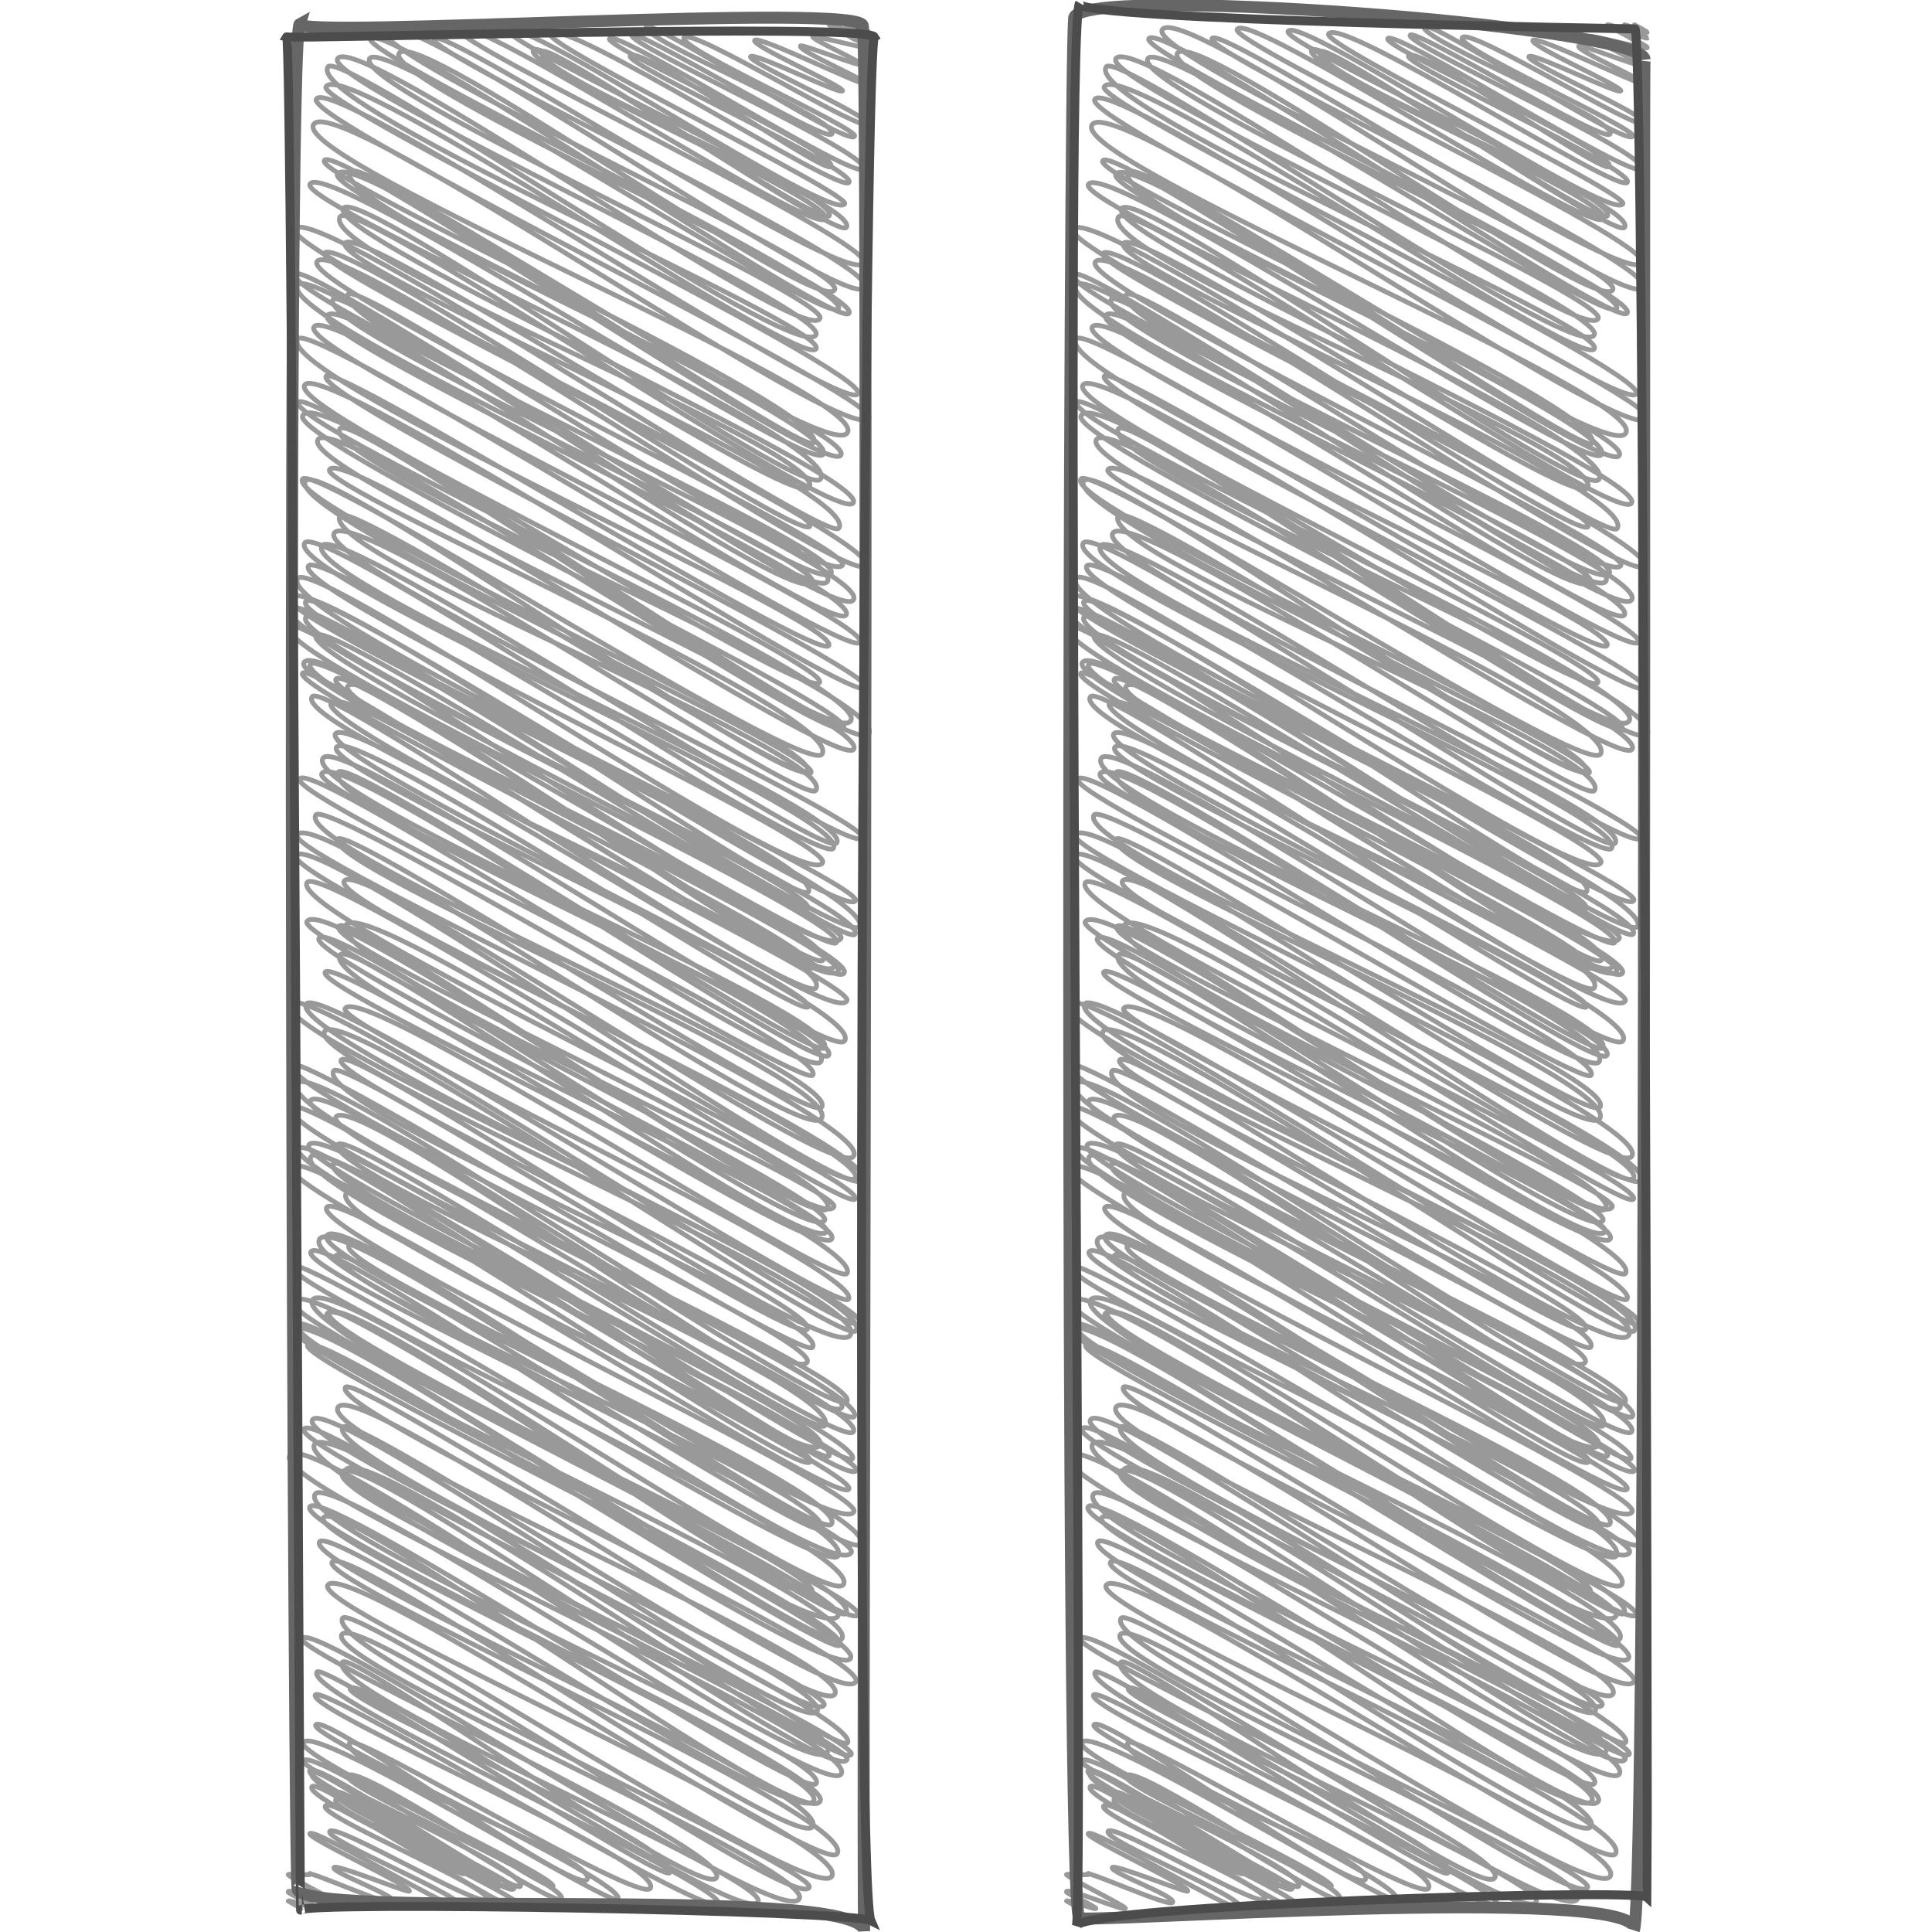
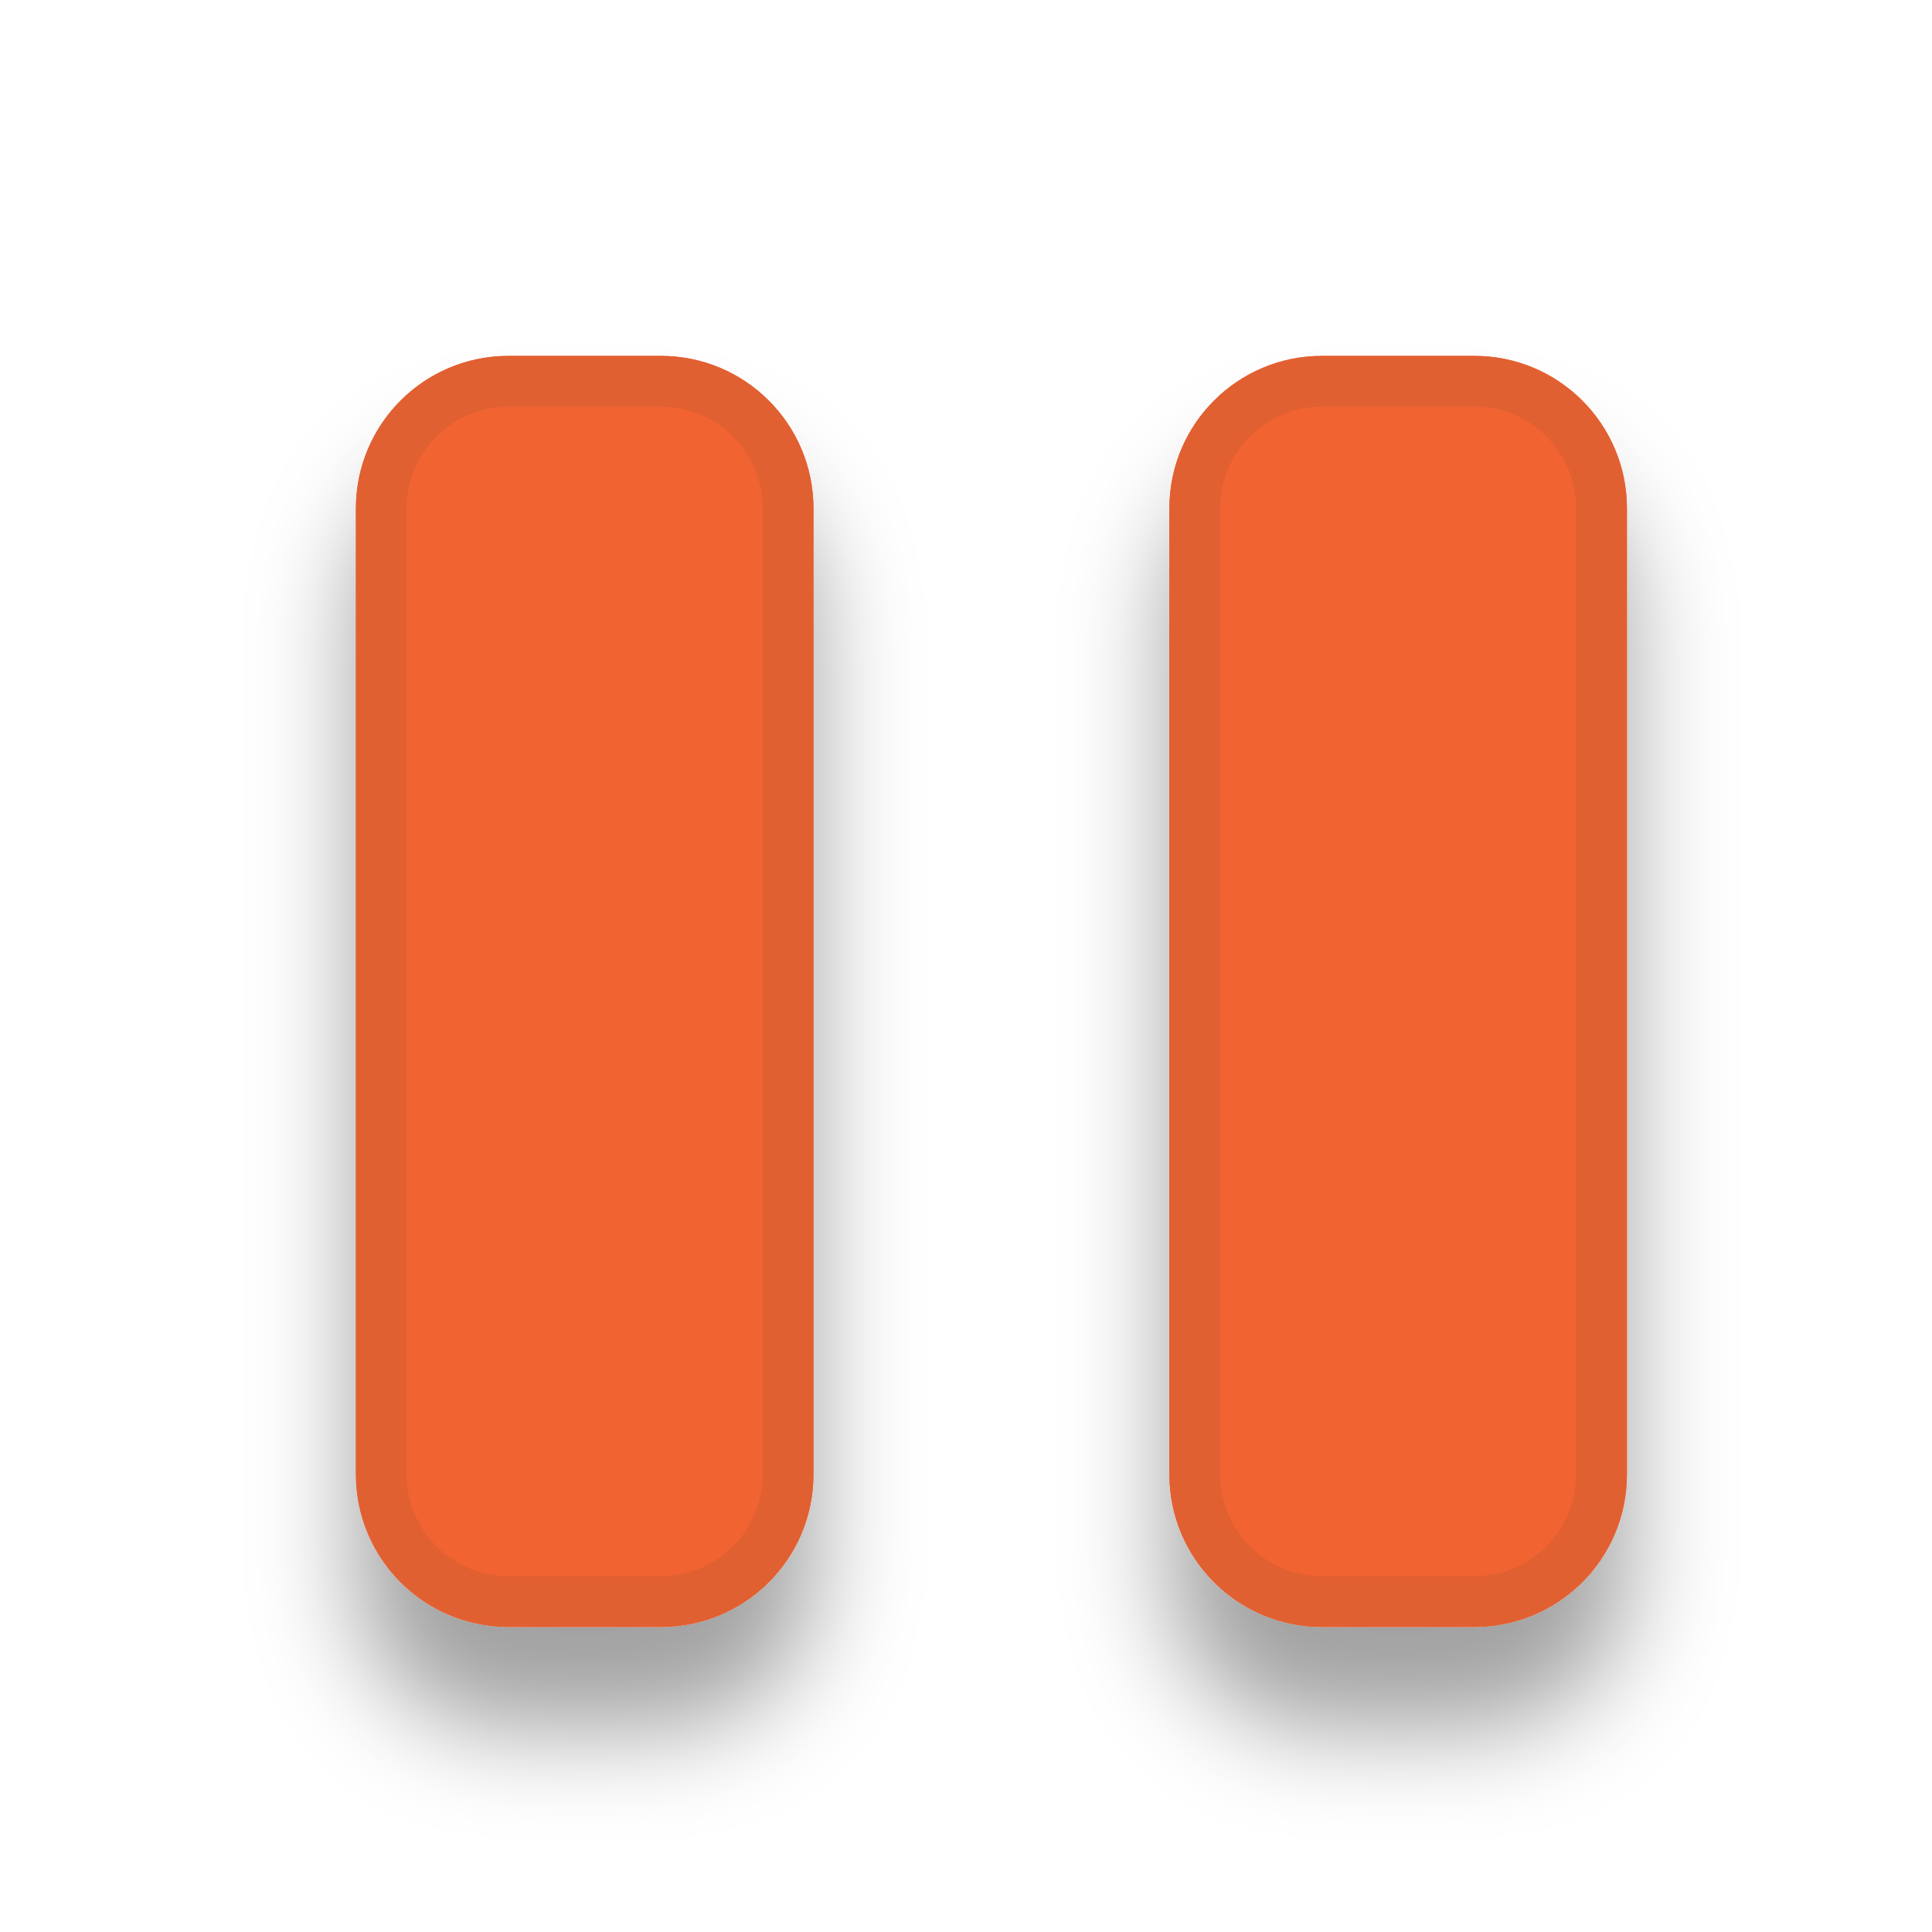
- <svg xmlns="http://www.w3.org/2000/svg" id="Layer_1" data-name="Layer 1" viewBox="0 0 512 512">
-   <path d="M226.9,6.56s3.41,1.91,3.39,2c-.12.2-6-2.16-6.11-2s6.19,3.39,6.11,3.53c-.27.47-10-4-10.29-3.46-.18.31,6.82,3.57,6.66,3.84S220,6.13,219.75,6.56s10.84,5.56,10.54,6.08S215.63,9.29,215.4,9.7c-.45.78,13.13,6.65,12.73,7.35s-15.62-5.49-16-4.86c-.74,1.29,17.78,9.09,17.28,10s-28.54-13-29.42-11.5S223.93,23,223.27,24.09,199.7,13.69,198.92,15c-.91,1.57,32,15.85,30.85,17.81C228.38,35.26,183,6.91,181.24,10c-1.64,2.84,46.41,24.06,45.23,26.1-1.77,3.06-53.89-31.37-55.24-29-1.86,3.23,51.46,24.54,49.22,28.41-1.53,2.64-51.82-28.23-53-26.19-1.4,2.42,63.67,31.44,61.37,35.42-2,3.44-65.62-37.41-67.31-34.49-1.32,2.29,60.92,30,58.67,33.86C218.81,46.5,169.07,11.3,167,14.85c-1.34,2.32,60,30,58,33.48S148.81,3.85,145.83,9c-1.72,3,79.56,42.26,78,45-3.06,5.3-86-50.47-88.73-45.7-1.84,3.18,87.73,43.59,84.68,48.87-2,3.52-74.36-46.48-76.1-43.47-3.43,5.93,84.27,40.25,80.64,46.54-2.16,3.74-80.57-51.08-83-46.93-2.75,4.77,80.19,39.77,77.37,44.65s-94-55.53-97.12-50.17c-2.08,3.6,110.55,56.32,107.31,61.93-4.05,7-111.61-63.56-113.95-59.52s118.1,59.36,114.29,66C224.87,83.73,106.68-.55,101.79,7.9c-4,7,122.82,63,119.39,68.9-4.24,7.35-110.95-70.39-115.42-62.65C101.43,21.65,228.38,77.09,225,83,222.14,87.88,101.54,4.52,98.21,10.27c-2.51,4.35,127.44,65.58,124,71.55-2.9,5-120.4-73-124.27-66.27-4.38,7.59,122.45,63.5,119.34,68.87C212.73,92.29,94.14,7.48,89.45,15.59,85.75,22,220,82.19,216.23,88.75c-4.83,8.36-126.17-76.48-129.34-71-6,10.46,132.88,68.63,129.39,74.67S91.27,14.5,86.39,23c-2.77,4.79,144.39,75.43,141,81.35C223.64,110.75,88,19,83.83,26.26c-3.36,5.82,149.61,79,146.43,84.51C225.27,119.41,88.83,23.11,83.1,33c-5.63,9.76,147.24,71.67,141.48,81.65-5.2,9-128.69-74.66-131.86-69.17C87,55.32,227,113.37,222.84,120.6,219,127.32,89,37.18,85.95,42.52c-2.72,4.71,134.69,66.22,129.7,74.85C213.26,121.51,94,38.19,89.43,46.11c-3.27,5.66,133.43,66.11,128.71,74.28-3.41,5.9-131.67-79.14-136-71.59-3.23,5.58,141.36,67.68,135.34,78.1C213.57,133.61,94.82,48.53,91,55.23c-4.34,7.52,139.26,70.82,135.13,78-3.88,6.72-132.3-82.11-136-75.78-6,10.44,129.79,62.35,124.35,71.76-3.6,6.23-119.61-70.6-123-64.77-3.72,6.44,136.91,65,130.84,75.51-2.89,5-139.54-87.32-144.19-79.27-3.45,6,139.55,73.49,136.49,78.77C211.83,144.28,89.49,61.14,86,67.11c-2.77,4.8,147.63,75.48,143.42,82.77C225.66,156.48,88.8,61.06,84,69.34c-4,6.93,142.26,75.27,139.3,80.39C219,157.13,94.9,73.35,92.24,78c-5.06,8.75,131.9,67.23,128,73.9-4.45,7.7-139.21-83.93-141.94-79.21-3.8,6.57,146.21,72.34,141,81.37C214.71,162,91,74.57,88.25,79.33c-5,8.67,142.94,70.94,137.94,79.6-4.74,8.21-142.82-91.14-147.32-83.35-5.55,9.61,139.93,72.57,136.39,78.71-4.63,8-124.22-78.07-128.49-70.68-3.82,6.61,141.78,71.9,137.48,79.34-3.67,6.35-136.57-84-141.05-76.28-4.07,7,148.19,77.57,144.74,83.53C224.75,175.72,82.21,84,78.86,89.84,73,100,223.22,164.86,219.63,171.08c-2.71,4.69-130.94-75.34-133.21-71.41-3.39,5.87,146.07,77.89,143.29,82.69-3.12,5.41-144.43-88.27-149-80.28-4.37,7.57,139.51,73.55,136.49,78.77-3.32,5.75-135.58-78.59-138.07-74.28C75.35,113,231,181.51,225.47,191c-5.23,9.06-132.17-83-135.4-77.38-5.42,9.39,146.2,70.42,140.16,80.88-4.61,8-144.15-94.53-150-84.39-3.93,6.8,146.45,77.38,143.36,82.73C220.23,198.67,89,108.28,84.25,116.54c-5,8.73,146.77,73.78,142,82-3.66,6.33-134.82-81.19-138.93-74.07-2.8,4.84,136.6,64.87,130.55,75.34C214,206.52,83.1,121.89,80.17,127c-4.3,7.44,137.8,70.16,133.74,77.18-3.78,6.55-129-83.64-133-76.7-5.29,9.16,137.09,71.94,134,77.32-2.69,4.66-122-73-124.81-68.15C84,147,222,199.52,216.24,209.43c-2.86,4.95-122.8-76.57-127.68-68.13s142.72,75.92,139.93,80.75c-3.38,5.85-139-84.65-143.18-77.4-5.43,9.4,141.53,69.91,136.43,78.73-3.07,5.32-137.21-86.12-141-79.47C75.46,153,226,215.82,220.85,224.8,217.79,230.08,85.11,144.21,81.73,150c-4.18,7.24,139.61,72.83,136.26,78.64C213,237.26,82.73,146.63,78.84,153.36c-5.72,9.9,150.63,80.57,147.87,85.34C223.06,245,84.46,153.38,81,159.44c-3.83,6.63,138.22,68.28,133.24,76.89-3,5.26-132.11-87.06-137.43-77.86-3.69,6.4,156.58,77.25,150.9,87.08-3.58,6.19-143.79-87-146.68-82-4.74,8.21,149.84,76.64,145.58,84-3,5.15-145.5-93.89-150-86.17-4.61,8,140.71,73.69,137.46,79.33-2.4,4.16-127.37-77.48-130.33-72.35-3.86,6.68,142,75.25,139.13,80.29C217.05,258.77,79.74,160.34,76.49,166c-4.71,8.16,148.89,77.35,145.18,83.78C219.08,254.22,85.32,170.67,82.25,176c-4.25,7.36,140.81,69.84,135.87,78.41-3,5.13-126.1-79.61-129.09-74.44-3.48,6,135.45,70.22,132,76.18C216,264.9,96.85,173.72,92.13,181.9c-3.87,6.7,135.3,69.51,131.58,75.93-4.28,7.41-138-91.18-143.18-82.22-3.85,6.66,144.94,76,141.64,81.74-4.89,8.46-139.51-83.26-142-78.94-2.86,5,138.73,72,135.23,78-2.84,4.92-123.29-77.67-127.67-70.09-3.93,6.81,139.63,73.85,136.71,78.9C219.4,274,86,179,82.68,184.7c-5.09,8.8,139.48,66.83,133.56,77.08-3.16,5.47-123.43-74.07-127.35-67.28s128,67.5,125.28,72.3c-2.24,3.87-121.07-75.5-125-68.75s140.43,67.79,134.69,77.73c-3.9,6.75-133.79-82.6-138.28-74.83-5.71,9.88,137.83,68.16,132.9,76.7-2.59,4.49-126-77.9-128.88-73-5.49,9.5,134.31,67.45,130,75C216.31,285.35,90,196.89,85.29,205c-3.35,5.8,138,66.32,132.26,76.33-4,6.9-134.76-80.74-138.13-74.9-2.93,5.07,140.19,71.12,136,78.46C213,289,86.58,211,83.67,216c-5.47,9.47,139.32,68.35,134.1,77.39-3,5.26-125.77-75.25-128.25-71-4.2,7.27,134.11,63.74,128.19,74-4.79,8.28-134.06-83.59-138.95-75.12-3.25,5.62,153.23,75.1,147.46,85.1-4.62,8-130.88-80.07-135-72.89-4,7,142.6,70.23,137.37,79.28-4.25,7.37-145.51-93.94-150.08-86-3.47,6,153,77.19,148.15,85.5C223.07,318.42,85,227.59,81.37,233.9c-5.1,8.83,148.51,78.22,145.27,83.83-2.54,4.4-129.81-81.54-135-72.55-6,10.32,132.08,69.93,129.35,74.65-4.9,8.49-128.09-79.78-131.24-74.33-3.51,6.07,134.64,65.88,129.52,74.74-4.34,7.52-132.84-84.8-137.93-76-2.95,5.1,140.49,73.46,137.19,79.17-4.47,7.74-130.34-81.17-134-74.75C81.31,254.19,222,321.36,219.1,326.38c-4.61,8-125.57-79.24-129-73.28-5.55,9.61,134.46,68,130.33,75.21C216.54,335,89.07,252.6,86.16,257.65s143.68,70.5,138.3,79.81c-2.78,4.81-128.61-77.78-133-70.19-2.79,4.83,137.8,69.4,133.41,77-2.68,4.64-139.94-84.71-143.72-78.18-5.22,9,150.59,78.19,146.82,84.73-2.88,5-146.87-92.39-151.23-84.84-5.31,9.2,156.16,76.18,150.12,86.64C223.73,358,90.86,264.92,86,273.38s145.46,69.86,139.36,80.42c-5.24,9.07-132-78-134.94-72.87-3.15,5.45,127.17,65,123.55,71.3-2.83,4.91-123-72.8-125.54-68.44-5.63,9.75,131.78,64.82,126.92,73.24-2.48,4.29-135.38-78.84-137.76-74.72-4.3,7.44,140.21,71.9,136.31,78.66C209,369.43,83.17,279,78.46,287.13c-5.87,10.17,150.15,77.05,146,84.25-3.45,6-137.65-87.51-142.19-79.67C78.56,298.14,227.4,365.49,223.08,373S93.72,287.83,89,296.07c-3.72,6.44,142,71.35,137.41,79.3C223.42,380.46,80,287.87,76.9,293.29c-4.81,8.33,154,77.88,149.25,86.13-3.32,5.74-133.7-81.16-136.62-76.1-4.35,7.54,135.09,64.06,129.07,74.48-2.71,4.69-132.27-82.14-136.76-74.36-3.81,6.6,148,76.41,144.07,83.14-2.45,4.24-134.47-83.48-137.6-78.07-4.22,7.3,133.4,66.93,129,74.47-5.08,8.79-134.45-85-138.21-78.54-4,6.93,150.86,80,147.8,85.3-3.51,6.08-139.76-91.39-144.52-83.15-5.38,9.32,141.65,71.76,137.32,79.25-2.26,3.92-124.62-75.24-128-69.47-5,8.67,126.16,65.62,123,71s-133-85.94-137.56-78.05c-3.72,6.45,150.81,80.1,147.81,85.3S90.17,313.74,86.56,320c-4,6.92,143,74.9,139.73,80.64-5,8.57-131.36-74.85-133.82-70.58-3.83,6.63,133,64.93,127.91,73.81-3.49,6-129.12-84.4-133.75-76.38C82.3,335,233.46,399.85,228.11,409.13c-4,7-138-90.17-143.43-80.73-5.92,10.25,138.17,67.49,132.87,76.68-2.36,4.09-126.17-76.32-128.43-72.41-3.75,6.49,139.8,73,136.47,78.76C219.92,421.22,86.27,325,82.4,331.74c-3.64,6.3,145.76,70.08,139.68,80.61-3.72,6.45-142-81.16-144.55-76.75-3.31,5.73,151.82,74.27,146,84.28C219.1,427.6,88,335.61,82.79,344.54c-5.5,9.52,147.83,77.76,144.56,83.42-3.55,6.14-135.76-87.59-140.14-80-3.58,6.2,131.38,68.06,128,73.88C211.07,429,91.14,340.45,86.68,348.17c-4.68,8.1,142.89,70.12,137.55,79.38-2.93,5.08-141.2-92.1-146.62-82.71-3.66,6.34,148.3,76.79,144.49,83.38-5.68,9.83-139.89-82.93-143.22-77.16-4.57,7.92,150,73.28,144.21,83.22-4,7-140.52-90.24-145.34-81.9-2.92,5.06,149,76.55,144.89,83.61-2.44,4.22-138.06-84.83-141.13-79.52-2.7,4.67,148.38,75.24,143.88,83S94,363.35,91.53,367.68c-3.95,6.84,139.37,70.9,135.25,78-5.09,8.81-132.2-81.42-137.22-72.71s136.89,67,131.68,76c-4.37,7.56-127.65-75.53-130.42-70.73-4.9,8.49,130.33,68.86,127.58,73.62-4.35,7.54-131.31-83-135.6-75.56S221.4,445.1,216.54,453.53c-4.36,7.55-132.51-80.91-136-74.81-3.25,5.62,148.56,75.35,144.06,83.13-2.69,4.65-136-88.14-141.28-79s145,77.31,142.26,82.1c-3.23,5.6-128.75-84.46-134-75.32-4.77,8.26,135.7,71.85,132.9,76.7C220,473.95,95,382.69,90.7,390.12c-4.83,8.37,134.36,64.17,128.57,74.19C213.67,474,82,376.71,76.78,385.77s151.6,74.91,146.15,84.34C218.44,477.9,87.8,388.5,83.49,396c-5.72,9.91,137.36,68.76,132.81,76.64-3.16,5.48-130.69-79.38-134.2-73.3-3.66,6.33,139.71,70.29,135.23,78-5.26,9.1-127.42-82.39-131.63-75.09-3.59,6.21,134.51,67,129.93,75C210.68,485.81,87.91,403,84.67,408.61c-4,7,136,66.29,130.7,75.42C211,491.52,91.54,407.92,88,414c-3.3,5.71,139.67,67.17,133.85,77.24-3.7,6.4-130.35-79.1-135-71.13-3.82,6.62,139.13,67.5,133.59,77.09-4.77,8.26-126.93-73.05-129.65-68.35-5.25,9.09,126.4,66.58,123.65,71.35-3.95,6.83-119.79-74.08-123.86-67-4.41,7.64,125.7,62.21,121.22,70-5.13,8.88-128.49-74.71-131.78-69-2.2,3.81,114.13,56,109.84,63.39-3.72,6.44-97-60.79-99.11-57.08C86,448.83,204.39,497.88,200.88,504c-4.12,7.13-105.66-60.76-108.07-56.6-2,3.46,88.72,41.9,84.69,48.88-1.73,3-91.8-56.14-93.51-53.17-3.67,6.35,109.1,56.6,106.34,61.37C187.7,509,85.46,445.88,83.56,449.17c-2.43,4.21,92.76,44.34,88.78,51.23-2.54,4.4-78.11-41.32-79.66-38.64-3.57,6.18,66.22,30.58,62.92,36.31-2.67,4.62-69.79-44.68-71.94-40.95-1.85,3.2,82.9,41.43,80.12,46.24-1.44,2.49-80.22-47-83.38-41.58-2.27,3.93,67.7,35.48,66.15,38.17-1,1.74-52.23-33.07-54.39-29.34-1.76,3.05,58.91,28.75,56.64,32.68-1.69,2.92-66-40.85-68.39-36.64-1.53,2.65,60,28.81,57.52,33.19-1.55,2.69-54-33.74-55.85-30.61s55.37,29.13,54.15,31.25c-1.94,3.35-52-33.63-53.64-30.77-2.6,4.51,53.4,27.22,51.84,29.92-1.65,2.85-43.8-26.83-45.1-24.59-2.56,4.43,45.23,21,43,24.82C131,502.16,90.6,474.06,89,476.8c-1.9,3.3,35.53,17.32,34.15,19.71-1.11,1.92-39-25.59-40.51-23-2.15,3.73,57.18,29.24,55.55,32.06-1.92,3.32-50-30.4-52-26.93-1.58,2.73,44.56,21.65,42.8,24.7-1.49,2.58-40.19-20.45-41.6-18s36.6,17.47,35,20.21c-1.11,1.92-39.22-21.42-40.27-19.61-.68,1.18,27.09,14,26.38,15.22-.34.6-19.4-7.27-20-6.24-.75,1.3,17,7.6,16,9.25-.8,1.38-22.18-8.35-22.64-7.55-.33.57.76-.71.26.15-.13.22-5.59-.22-5.74,0-.32.55,15.9,8.46,15.59,9-.44.77-15-5.46-15.59-4.48-.13.22,8,4.15,7.78,4.49s-7.48-4.87-7.78-4.35c-.11.18,7.61,4.2,7.53,4.35-.17.3-7.27-2.4-7.53-2,0,0,3.41,1.91,3.39,2" fill="none" stroke="#999" stroke-linecap="round" stroke-linejoin="round" stroke-width="1.27" />
-   <path d="M433.16,6.56s3.41,1.91,3.39,2c-.12.2-6-2.16-6.11-2s6.19,3.39,6.11,3.53c-.27.47-10-4-10.29-3.46-.18.31,6.82,3.57,6.66,3.84S426.25,6.13,426,6.56s10.84,5.56,10.54,6.08-14.66-3.35-14.9-2.94c-.45.78,13.13,6.65,12.73,7.35s-15.62-5.49-16-4.86c-.74,1.29,17.78,9.09,17.28,10s-28.54-13-29.42-11.5S430.18,23,429.53,24.09,405.95,13.69,405.18,15c-.91,1.57,32,15.85,30.86,17.81C434.63,35.26,389.3,6.91,387.49,10c-1.64,2.84,46.41,24.06,45.23,26.1-1.77,3.06-53.89-31.37-55.24-29-1.87,3.23,51.46,24.54,49.22,28.41-1.53,2.64-51.82-28.23-53-26.19-1.4,2.42,63.67,31.44,61.37,35.42-2,3.44-65.62-37.41-67.31-34.49-1.32,2.29,60.92,30,58.67,33.86-1.37,2.38-51.11-32.82-53.16-29.27-1.34,2.32,60,30,58,33.48S355.06,3.85,352.08,9c-1.72,3,79.56,42.26,78,45-3.06,5.3-86-50.47-88.73-45.7C339.5,11.47,429.06,51.88,426,57.16c-2,3.52-74.36-46.48-76.1-43.47-3.43,5.93,84.27,40.25,80.64,46.54C428.4,64,350,9.15,347.59,13.3c-2.75,4.77,80.19,39.77,77.37,44.65s-94-55.53-97.12-50.17c-2.08,3.6,110.55,56.32,107.31,61.93-4.05,7-111.61-63.56-113.95-59.52s118.1,59.36,114.29,66C431.12,83.73,312.93-.55,308,7.9c-4,7,122.82,63,119.39,68.9C423.19,84.14,316.49,6.41,312,14.15c-4.33,7.5,122.61,62.94,119.23,68.8-2.85,4.93-123.45-78.43-126.78-72.68-2.51,4.35,127.44,65.58,124,71.55-2.9,5-120.4-73-124.27-66.27-4.38,7.59,122.45,63.5,119.34,68.87C419,92.29,300.39,7.48,295.71,15.59,292,22,426.27,82.19,422.48,88.75c-4.83,8.36-126.17-76.48-129.34-71C287.1,28.22,426,86.39,422.52,92.43S297.52,14.5,292.64,23c-2.77,4.79,144.39,75.43,141,81.35-3.72,6.44-139.37-85.26-143.53-78-3.36,5.82,149.61,79,146.43,84.51-5,8.64-141.43-87.66-147.16-77.74-5.63,9.76,147.24,71.67,141.48,81.65-5.2,9-128.69-74.66-131.86-69.17-5.67,9.81,134.31,67.86,130.13,75.09-3.88,6.72-133.81-83.42-136.9-78.08-2.72,4.71,134.69,66.22,129.7,74.85-2.39,4.14-121.65-79.18-126.22-71.27-3.27,5.66,133.43,66.11,128.71,74.28-3.41,5.9-131.67-79.14-136-71.59-3.23,5.58,141.36,67.68,135.34,78.1-3.88,6.72-122.63-78.37-126.5-71.67-4.34,7.52,139.26,70.82,135.13,78-3.88,6.72-132.3-82.11-136-75.78-6,10.44,129.79,62.35,124.35,71.76-3.6,6.23-119.61-70.6-123-64.77-3.72,6.44,136.91,65,130.84,75.51-2.89,5-139.54-87.32-144.19-79.27-3.45,6,139.55,73.49,136.49,78.77-2.8,4.85-125.15-78.28-128.59-72.32-2.77,4.8,147.63,75.48,143.42,82.77-3.81,6.6-140.68-88.82-145.46-80.53-4,6.93,142.26,75.27,139.3,80.39-4.27,7.4-128.41-76.38-131.07-71.78-5.06,8.75,131.9,67.23,128,73.9-4.45,7.7-139.21-83.93-141.94-79.21C280.8,79.22,430.81,145,425.6,154,421,162,297.25,74.57,294.5,79.33c-5,8.67,142.94,70.94,137.94,79.6-4.74,8.21-142.82-91.14-147.32-83.35-5.55,9.61,139.93,72.57,136.39,78.71-4.63,8-124.22-78.07-128.49-70.68-3.82,6.61,141.78,71.9,137.48,79.34-3.67,6.35-136.58-84-141.05-76.28-4.07,7,148.19,77.57,144.74,83.53C431,175.72,288.46,84,285.11,89.84c-5.88,10.17,144.36,75,140.77,81.24-2.71,4.69-130.94-75.34-133.21-71.41-3.39,5.87,146.07,77.89,143.29,82.69-3.12,5.41-144.43-88.27-149-80.28-4.37,7.57,139.51,73.55,136.49,78.77-3.32,5.75-135.58-78.59-138.07-74.28-3.75,6.49,151.87,75,146.37,84.47-5.23,9.06-132.17-83-135.4-77.38-5.42,9.39,146.2,70.42,140.16,80.88-4.61,8-144.15-94.53-150-84.39-3.93,6.8,146.45,77.38,143.36,82.73-3.35,5.79-134.56-84.59-139.33-76.34-5,8.73,146.77,73.78,142,82-3.66,6.33-134.82-81.19-138.93-74.07-2.8,4.84,136.6,64.87,130.55,75.34-3.89,6.74-134.8-77.89-137.73-72.82-4.3,7.44,137.8,70.16,133.74,77.18-3.78,6.55-129-83.64-133-76.7-5.29,9.17,137.09,71.94,134,77.32-2.69,4.66-122-73-124.81-68.15-6,10.41,131.93,62.91,126.2,72.83-2.86,4.95-122.8-76.57-127.68-68.13s142.72,75.93,139.93,80.75c-3.38,5.85-139-84.65-143.18-77.4-5.43,9.4,141.53,69.91,136.43,78.73-3.07,5.32-137.21-86.12-141-79.47C281.71,153,432.28,215.82,427.1,224.8,424,230.08,291.36,144.21,288,150c-4.18,7.24,139.61,72.83,136.26,78.64-4.95,8.57-135.27-82.05-139.15-75.33-5.72,9.9,150.63,80.57,147.87,85.34-3.65,6.32-142.25-85.31-145.75-79.25-3.83,6.63,138.22,68.28,133.24,76.89-3,5.26-132.11-87.06-137.43-77.86-3.7,6.4,156.58,77.25,150.9,87.08-3.58,6.19-143.79-87-146.68-82-4.74,8.21,149.85,76.64,145.58,84-3,5.15-145.5-93.89-150-86.17-4.61,8,140.71,73.69,137.46,79.33C417.93,244.91,293,163.27,290,168.4c-3.86,6.68,142,75.25,139.13,80.29C423.3,258.77,286,160.33,282.75,166c-4.71,8.16,148.89,77.35,145.18,83.78-2.59,4.48-136.35-79.07-139.42-73.76-4.25,7.36,140.81,69.84,135.87,78.41-3,5.13-126.1-79.61-129.09-74.44-3.48,6,135.45,70.22,132,76.18-5.06,8.77-124.18-82.41-128.9-74.23-3.87,6.7,135.3,69.51,131.58,75.93-4.28,7.41-138-91.18-143.18-82.22-3.85,6.66,144.94,76,141.64,81.74-4.89,8.46-139.51-83.26-142-78.94-2.86,5,138.73,72,135.23,78-2.84,4.92-123.29-77.67-127.67-70.09-3.93,6.81,139.63,73.85,136.71,78.9-5,8.74-138.48-86.23-141.77-80.55-5.09,8.8,139.48,66.83,133.56,77.08-3.16,5.47-123.43-74.07-127.35-67.28s128,67.5,125.28,72.3c-2.24,3.87-121.07-75.5-125-68.75s140.43,67.79,134.69,77.73c-3.9,6.75-133.79-82.6-138.28-74.83-5.71,9.88,137.83,68.16,132.9,76.7-2.59,4.49-126-77.9-128.88-73-5.49,9.5,134.31,67.45,130,75-3.28,5.68-129.6-82.78-134.31-74.63-3.35,5.8,138,66.32,132.26,76.33-4,6.9-134.76-80.74-138.13-74.9-2.93,5.07,140.19,71.12,136,78.46C419.26,289,292.83,211,289.92,216c-5.47,9.47,139.32,68.35,134.1,77.39-3,5.26-125.77-75.25-128.25-71-4.2,7.27,134.11,63.74,128.19,74-4.79,8.28-134.06-83.59-138.95-75.12-3.25,5.62,153.23,75.1,147.46,85.1-4.62,8-130.88-80.07-135-72.89-4,7,142.6,70.23,137.37,79.28-4.25,7.37-145.51-93.94-150.08-86-3.47,6,153,77.19,148.15,85.5-3.58,6.19-141.64-84.63-145.28-78.32-5.1,8.83,148.51,78.22,145.27,83.83-2.54,4.4-129.81-81.54-135-72.55-6,10.32,132.08,69.93,129.35,74.65-4.9,8.49-128.09-79.78-131.24-74.33-3.51,6.07,134.64,65.88,129.52,74.74-4.34,7.52-132.84-84.8-137.93-76-2.95,5.1,140.49,73.46,137.19,79.17-4.47,7.74-130.34-81.17-134-74.75-3.17,5.49,137.51,72.66,134.61,77.68-4.61,8-125.57-79.24-129-73.28-5.55,9.61,134.46,68,130.33,75.21-3.86,6.69-131.34-75.71-134.25-70.67s143.68,70.5,138.3,79.81c-2.78,4.81-128.61-77.78-133-70.19-2.79,4.83,137.8,69.4,133.41,77-2.68,4.64-139.94-84.71-143.72-78.18-5.22,9,150.59,78.19,146.82,84.73-2.88,5-146.87-92.39-151.23-84.84-5.31,9.2,156.16,76.18,150.12,86.64-3.13,5.42-136-87.68-140.89-79.22s145.46,69.86,139.36,80.42c-5.24,9.07-132-78-134.94-72.87-3.15,5.45,127.17,65,123.55,71.3-2.83,4.91-123-72.8-125.54-68.44C289,293.54,426.43,348.61,421.57,357c-2.48,4.29-135.38-78.84-137.76-74.72C279.51,289.75,424,354.22,420.12,361c-4.88,8.46-130.69-82-135.41-73.84-5.87,10.17,150.15,77.05,146,84.25-3.45,6-137.65-87.51-142.19-79.67-3.71,6.42,145.13,73.78,140.81,81.26S300,287.83,295.21,296.07c-3.72,6.44,142,71.35,137.41,79.3-2.94,5.09-146.33-87.49-149.46-82.07-4.81,8.33,154,77.88,149.25,86.13-3.32,5.74-133.7-81.16-136.62-76.1-4.35,7.54,135.09,64.06,129.07,74.48-2.71,4.69-132.27-82.14-136.76-74.36-3.81,6.6,148,76.41,144.07,83.14-2.45,4.24-134.47-83.48-137.6-78.07-4.22,7.3,133.4,66.93,129,74.47-5.08,8.79-134.45-85-138.21-78.54-4,6.93,150.86,80,147.8,85.3-3.51,6.08-139.76-91.39-144.52-83.15-5.38,9.32,141.65,71.76,137.32,79.25-2.26,3.92-124.62-75.24-128-69.47-5,8.67,126.16,65.62,123,71s-133-85.94-137.56-78.05c-3.72,6.45,150.81,80.1,147.81,85.3S296.42,313.74,292.81,320c-4,6.92,143,74.9,139.73,80.64-5,8.57-131.36-74.85-133.82-70.58-3.83,6.63,133,64.93,127.91,73.81-3.49,6-129.12-84.4-133.75-76.38-4.32,7.48,146.84,72.37,141.48,81.65-4,7-138-90.18-143.43-80.73C285,338.64,429.1,395.88,423.79,405.07c-2.36,4.09-126.17-76.31-128.43-72.41-3.75,6.49,139.8,73,136.47,78.76-5.66,9.8-139.32-86.37-143.19-79.68C285,338,434.41,401.82,428.33,412.35c-3.72,6.45-142-81.16-144.56-76.75-3.31,5.73,151.82,74.27,146,84.28C425.35,427.6,294.2,335.61,289,344.54c-5.5,9.52,147.83,77.76,144.56,83.42-3.55,6.14-135.76-87.59-140.14-80-3.58,6.2,131.38,68.06,128,73.88-4.16,7.21-124.09-81.39-128.55-73.67-4.68,8.1,142.89,70.12,137.55,79.38-2.93,5.08-141.2-92.1-146.62-82.71-3.66,6.34,148.3,76.79,144.49,83.38-5.68,9.83-139.89-82.93-143.22-77.16-4.57,7.92,150,73.28,144.21,83.22-4,7-140.52-90.24-145.34-81.9-2.92,5.06,149,76.55,144.89,83.61-2.44,4.22-138.06-84.83-141.13-79.52-2.7,4.67,148.38,75.24,143.88,83s-131.36-76.15-133.86-71.82c-3.95,6.84,139.37,70.9,135.25,78-5.09,8.81-132.2-81.42-137.22-72.71s136.89,67,131.68,76c-4.37,7.56-127.65-75.53-130.42-70.73-4.9,8.49,130.33,68.86,127.58,73.62-4.35,7.54-131.31-83-135.6-75.56s138.61,68.76,133.75,77.18c-4.36,7.55-132.51-80.91-136-74.81-3.25,5.62,148.56,75.34,144.06,83.13-2.69,4.65-136-88.14-141.28-79s145,77.31,142.26,82.1c-3.23,5.6-128.75-84.46-134-75.32-4.77,8.26,135.7,71.85,132.9,76.7-4.39,7.6-129.41-83.65-133.7-76.22-4.83,8.37,134.36,64.17,128.57,74.2C419.92,474,288.27,376.71,283,385.77s151.6,74.91,146.15,84.34C424.69,477.9,294.05,388.5,289.74,396c-5.72,9.91,137.36,68.76,132.81,76.64-3.16,5.48-130.69-79.38-134.2-73.3-3.66,6.33,139.7,70.29,135.23,78-5.26,9.1-127.42-82.39-131.63-75.09-3.59,6.21,134.51,67,129.93,75-4.95,8.56-127.71-74.24-130.95-68.64-4,7,136,66.29,130.7,75.42-4.32,7.49-123.83-76.11-127.35-70-3.3,5.71,139.67,67.17,133.85,77.24-3.69,6.4-130.35-79.1-135-71.13-3.82,6.61,139.13,67.5,133.59,77.09-4.77,8.26-126.93-73.05-129.65-68.35-5.25,9.09,126.4,66.58,123.65,71.35-3.95,6.83-119.79-74.08-123.86-67-4.41,7.64,125.7,62.21,121.22,70-5.13,8.88-128.49-74.71-131.78-69-2.2,3.81,114.13,56,109.84,63.39-3.72,6.44-97-60.79-99.11-57.08-4.85,8.4,113.57,57.45,110.07,63.52-4.12,7.13-105.66-60.76-108.07-56.6-2,3.46,88.72,41.9,84.7,48.88-1.73,3-91.8-56.14-93.51-53.17-3.67,6.35,109.1,56.6,106.34,61.37C394,509,291.71,445.88,289.81,449.17c-2.43,4.21,92.76,44.34,88.78,51.23-2.54,4.4-78.11-41.32-79.66-38.64-3.57,6.18,66.22,30.58,62.92,36.31-2.67,4.62-69.79-44.68-71.94-40.95-1.85,3.2,82.9,41.43,80.12,46.24-1.44,2.49-80.22-47-83.38-41.58-2.27,3.93,67.7,35.48,66.15,38.17-1,1.74-52.23-33.07-54.39-29.34-1.76,3.05,58.91,28.75,56.64,32.68-1.69,2.92-66-40.85-68.39-36.64-1.53,2.65,60,28.81,57.52,33.19-1.55,2.69-54-33.74-55.85-30.61s55.37,29.13,54.15,31.25c-1.94,3.35-52-33.63-53.64-30.77-2.6,4.51,53.4,27.22,51.84,29.92-1.65,2.85-43.8-26.83-45.1-24.59-2.56,4.43,45.23,21,43,24.82-1.33,2.29-41.74-25.81-43.32-23.07-1.9,3.3,35.53,17.32,34.15,19.71-1.11,1.92-39-25.59-40.51-23-2.15,3.73,57.18,29.24,55.55,32.06-1.92,3.32-50-30.4-52-26.93-1.58,2.73,44.56,21.65,42.8,24.7-1.49,2.58-40.19-20.45-41.6-18s36.6,17.47,35,20.21c-1.11,1.92-39.22-21.42-40.27-19.61-.68,1.18,27.09,14,26.38,15.22-.34.6-19.4-7.27-20-6.24-.75,1.3,17,7.6,16,9.25-.8,1.38-22.18-8.35-22.64-7.55-.33.57.76-.71.26.15-.13.22-5.59-.22-5.74,0-.32.55,15.9,8.46,15.59,9-.44.77-15-5.46-15.59-4.48-.13.22,8,4.15,7.78,4.49s-7.48-4.87-7.78-4.35c-.11.18,7.62,4.2,7.53,4.35-.17.3-7.27-2.4-7.53-2,0,0,3.41,1.91,3.39,2" fill="none" stroke="#999" stroke-linecap="round" stroke-linejoin="round" stroke-width="1.27" />
-   <path d="M79.45,6.33C78.17,10.41,230.9.41,228.62,7c1.81,0-.29,491,.4,504.82-.49-12.91-153.52-2.44-150.13-11.64C77.93,508,75.66,8.32,79.45,6.33Z" fill="none" stroke="#666" stroke-width="3.18" />
-   <path d="M284.67,5.1C282.41-4.65,435.35,6.9,435.83,15.74c-.49-2.73,1,486.14-2.82,495.71,3-12.4-150.57-1.38-147-3.23C282.11,505.32,283.28,14.23,284.67,5.1Z" fill="none" stroke="#666" stroke-width="3.18" />
-   <path d="M75.95,9.78c2.58.61,153.57-3.76,155.78,0-2.78,1.62-5.59,488.59-.94,499.22-5.55-2.77-151.25-5.21-151.14-2.8C79.41,506.31,77.53,7.05,75.95,9.78Z" fill="none" stroke="#4c4c4c" stroke-width="2.38" />
-   <path d="M286.05.88c-3.18,4.54,149.79,6.78,147.25,6.78,2.63,2.37,3.38,491.74,3.23,495.12-2.51-2.41-149.19,2.11-151.28,7.6C287.51,500.93,281.74,10.3,286.05.88Z" fill="none" stroke="#4c4c4c" stroke-width="2.38" />
+ <svg xmlns="http://www.w3.org/2000/svg" width="38" height="38" viewBox="0 0 38 38">
+   <defs>
+     <filter id="Rectangle_168" x="4" y="6" width="15" height="31" filterUnits="userSpaceOnUse">
+       <feOffset dy="2" input="SourceAlpha" />
+       <feGaussianBlur stdDeviation="1" result="blur" />
+       <feFlood flood-opacity="0.369" />
+       <feComposite operator="in" in2="blur" />
+       <feComposite in="SourceGraphic" />
+     </filter>
+     <filter id="Rectangle_170" x="20" y="6" width="15" height="31" filterUnits="userSpaceOnUse">
+       <feOffset dy="2" input="SourceAlpha" />
+       <feGaussianBlur stdDeviation="1" result="blur-2" />
+       <feFlood flood-opacity="0.369" />
+       <feComposite operator="in" in2="blur-2" />
+       <feComposite in="SourceGraphic" />
+     </filter>
+     <clipPath id="clip-pause">
+       <rect width="38" height="38" />
+     </clipPath>
+   </defs>
+   <g id="pause" clip-path="url(#clip-pause)">
+     <g id="Group_34" data-name="Group 34" transform="translate(-1)">
+       <g transform="matrix(1, 0, 0, 1, 1, 0)" filter="url(#Rectangle_168)">
+         <g id="Rectangle_168-2" data-name="Rectangle 168" transform="translate(7 7)" fill="#f26430" stroke="#e16031" stroke-width="1">
+           <rect width="9" height="25" rx="3" stroke="none" />
+           <rect x="0.5" y="0.5" width="8" height="24" rx="2.5" fill="none" />
+         </g>
+       </g>
+       <g transform="matrix(1, 0, 0, 1, 1, 0)" filter="url(#Rectangle_170)">
+         <g id="Rectangle_170-2" data-name="Rectangle 170" transform="translate(23 7)" fill="#f26430" stroke="#e16031" stroke-width="1">
+           <rect width="9" height="25" rx="3" stroke="none" />
+           <rect x="0.5" y="0.5" width="8" height="24" rx="2.5" fill="none" />
+         </g>
+       </g>
+     </g>
+   </g>
</svg>
